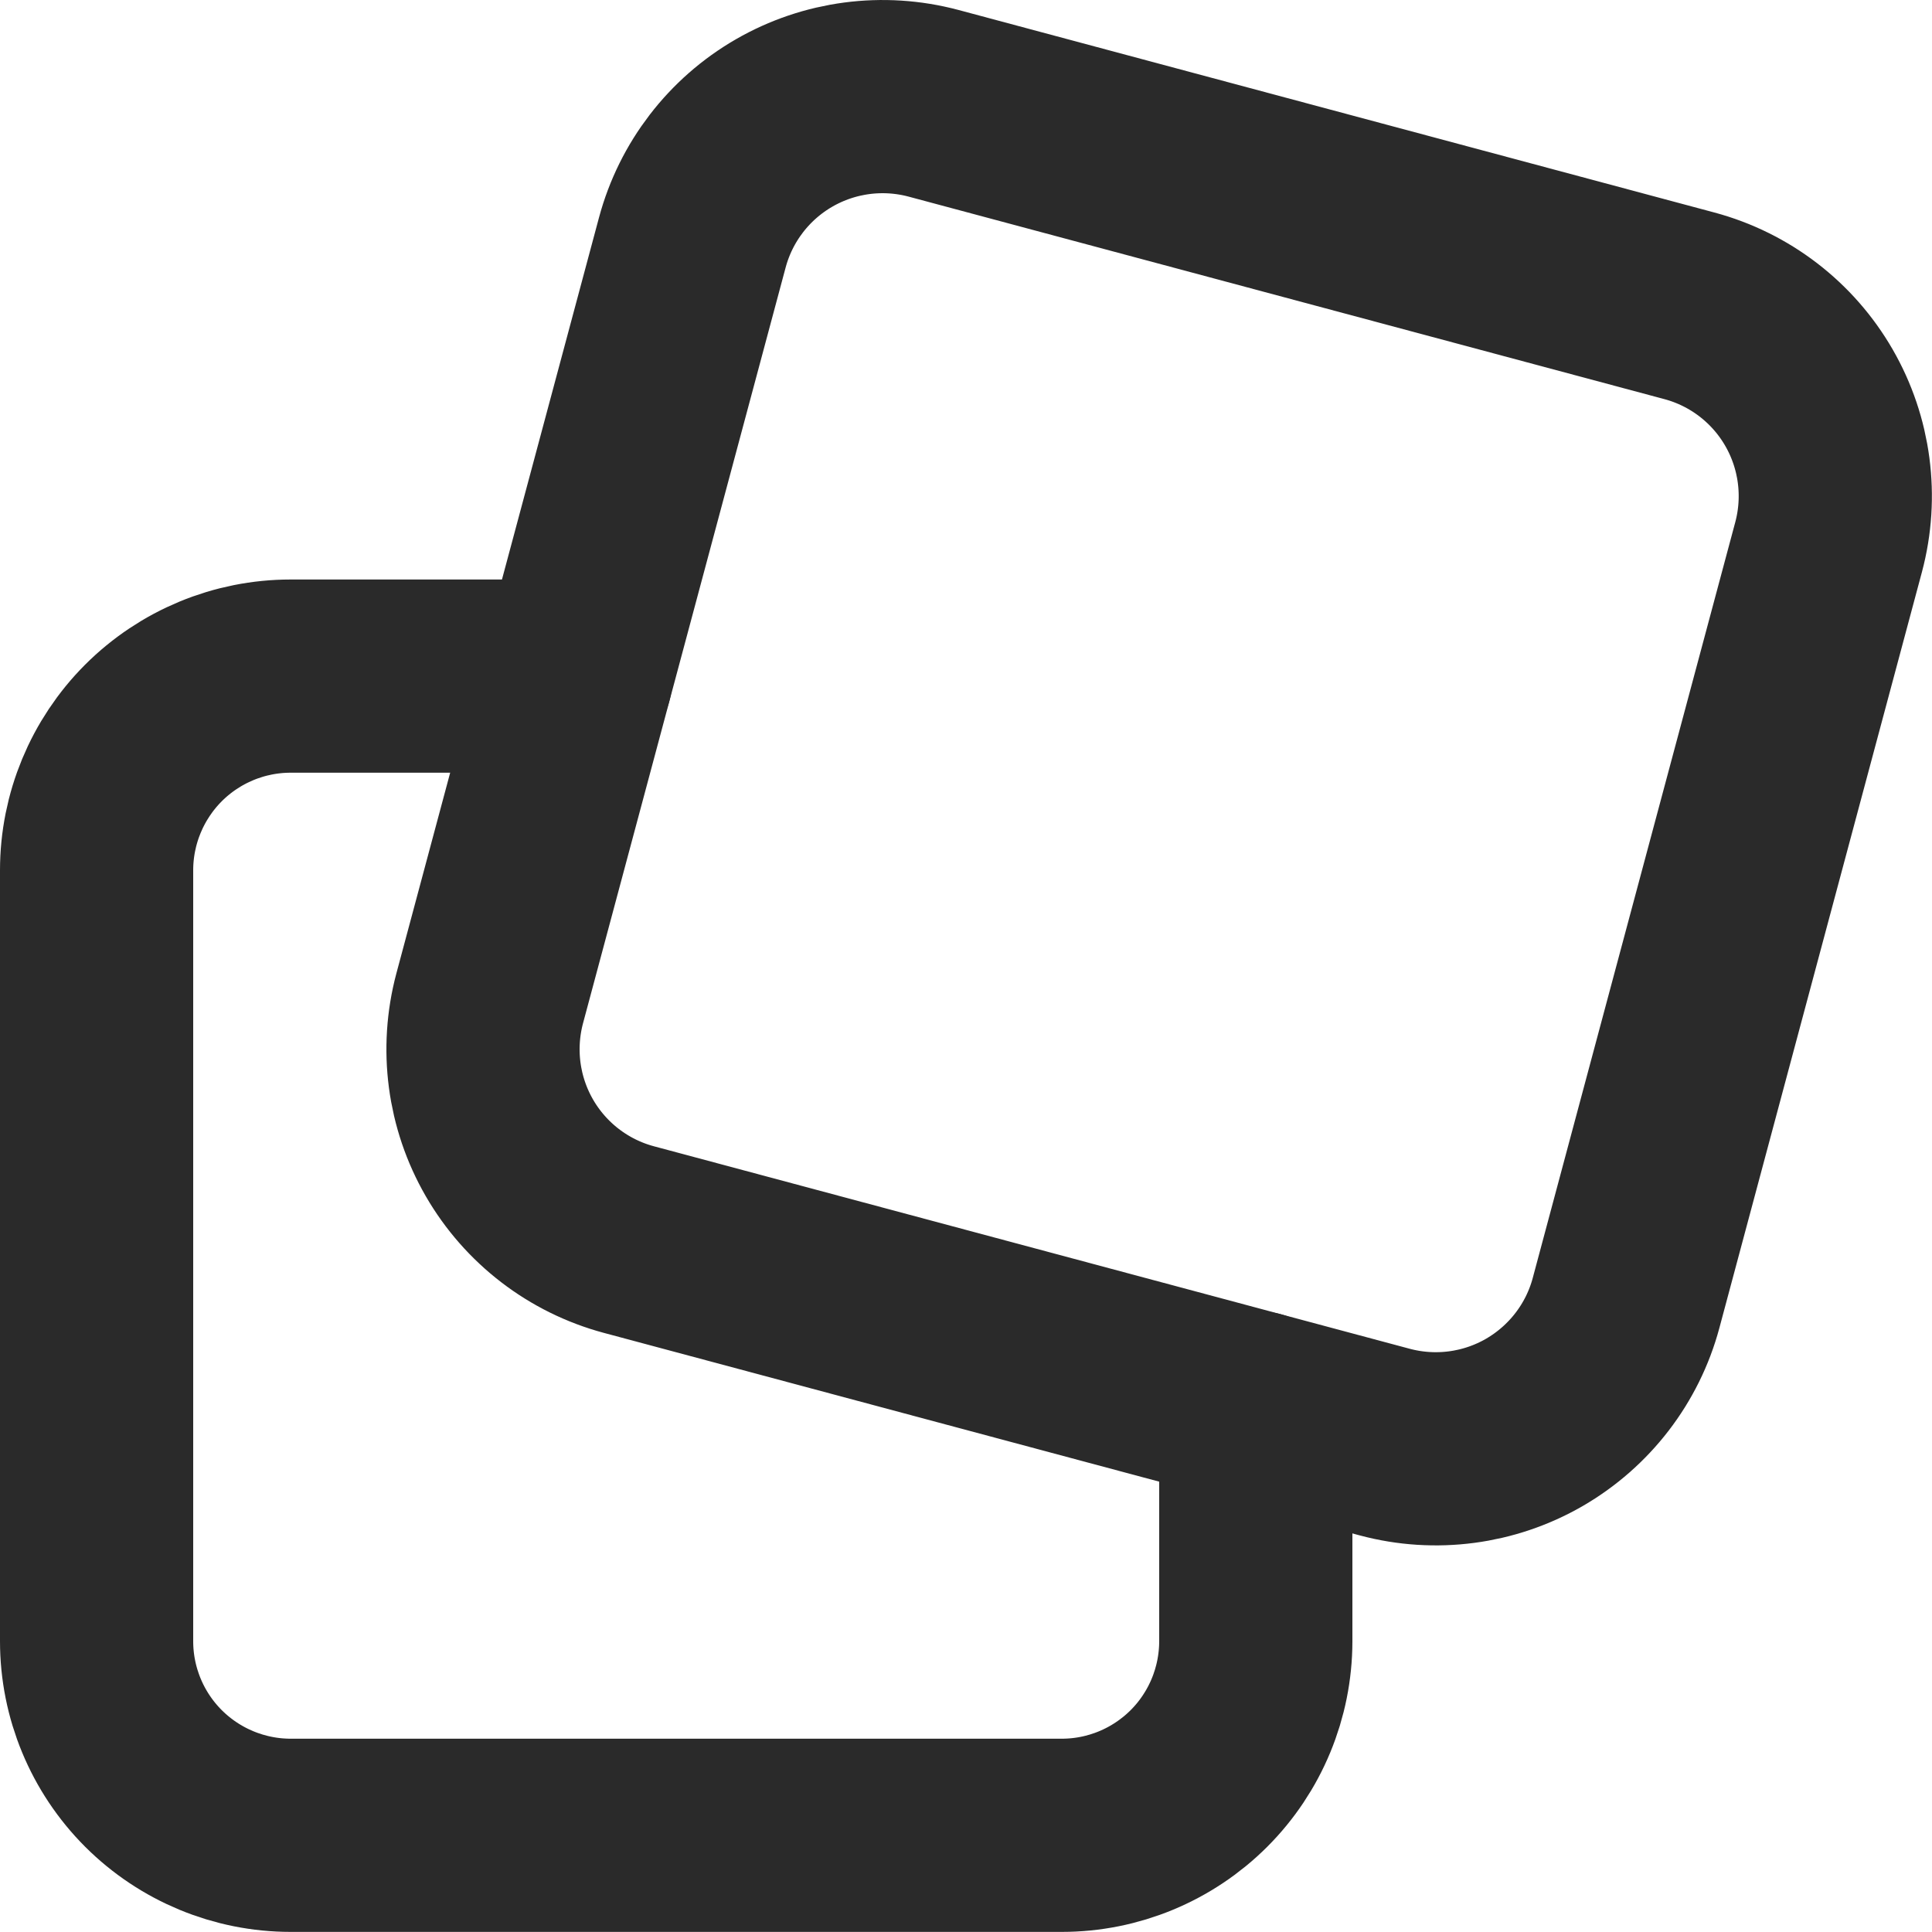
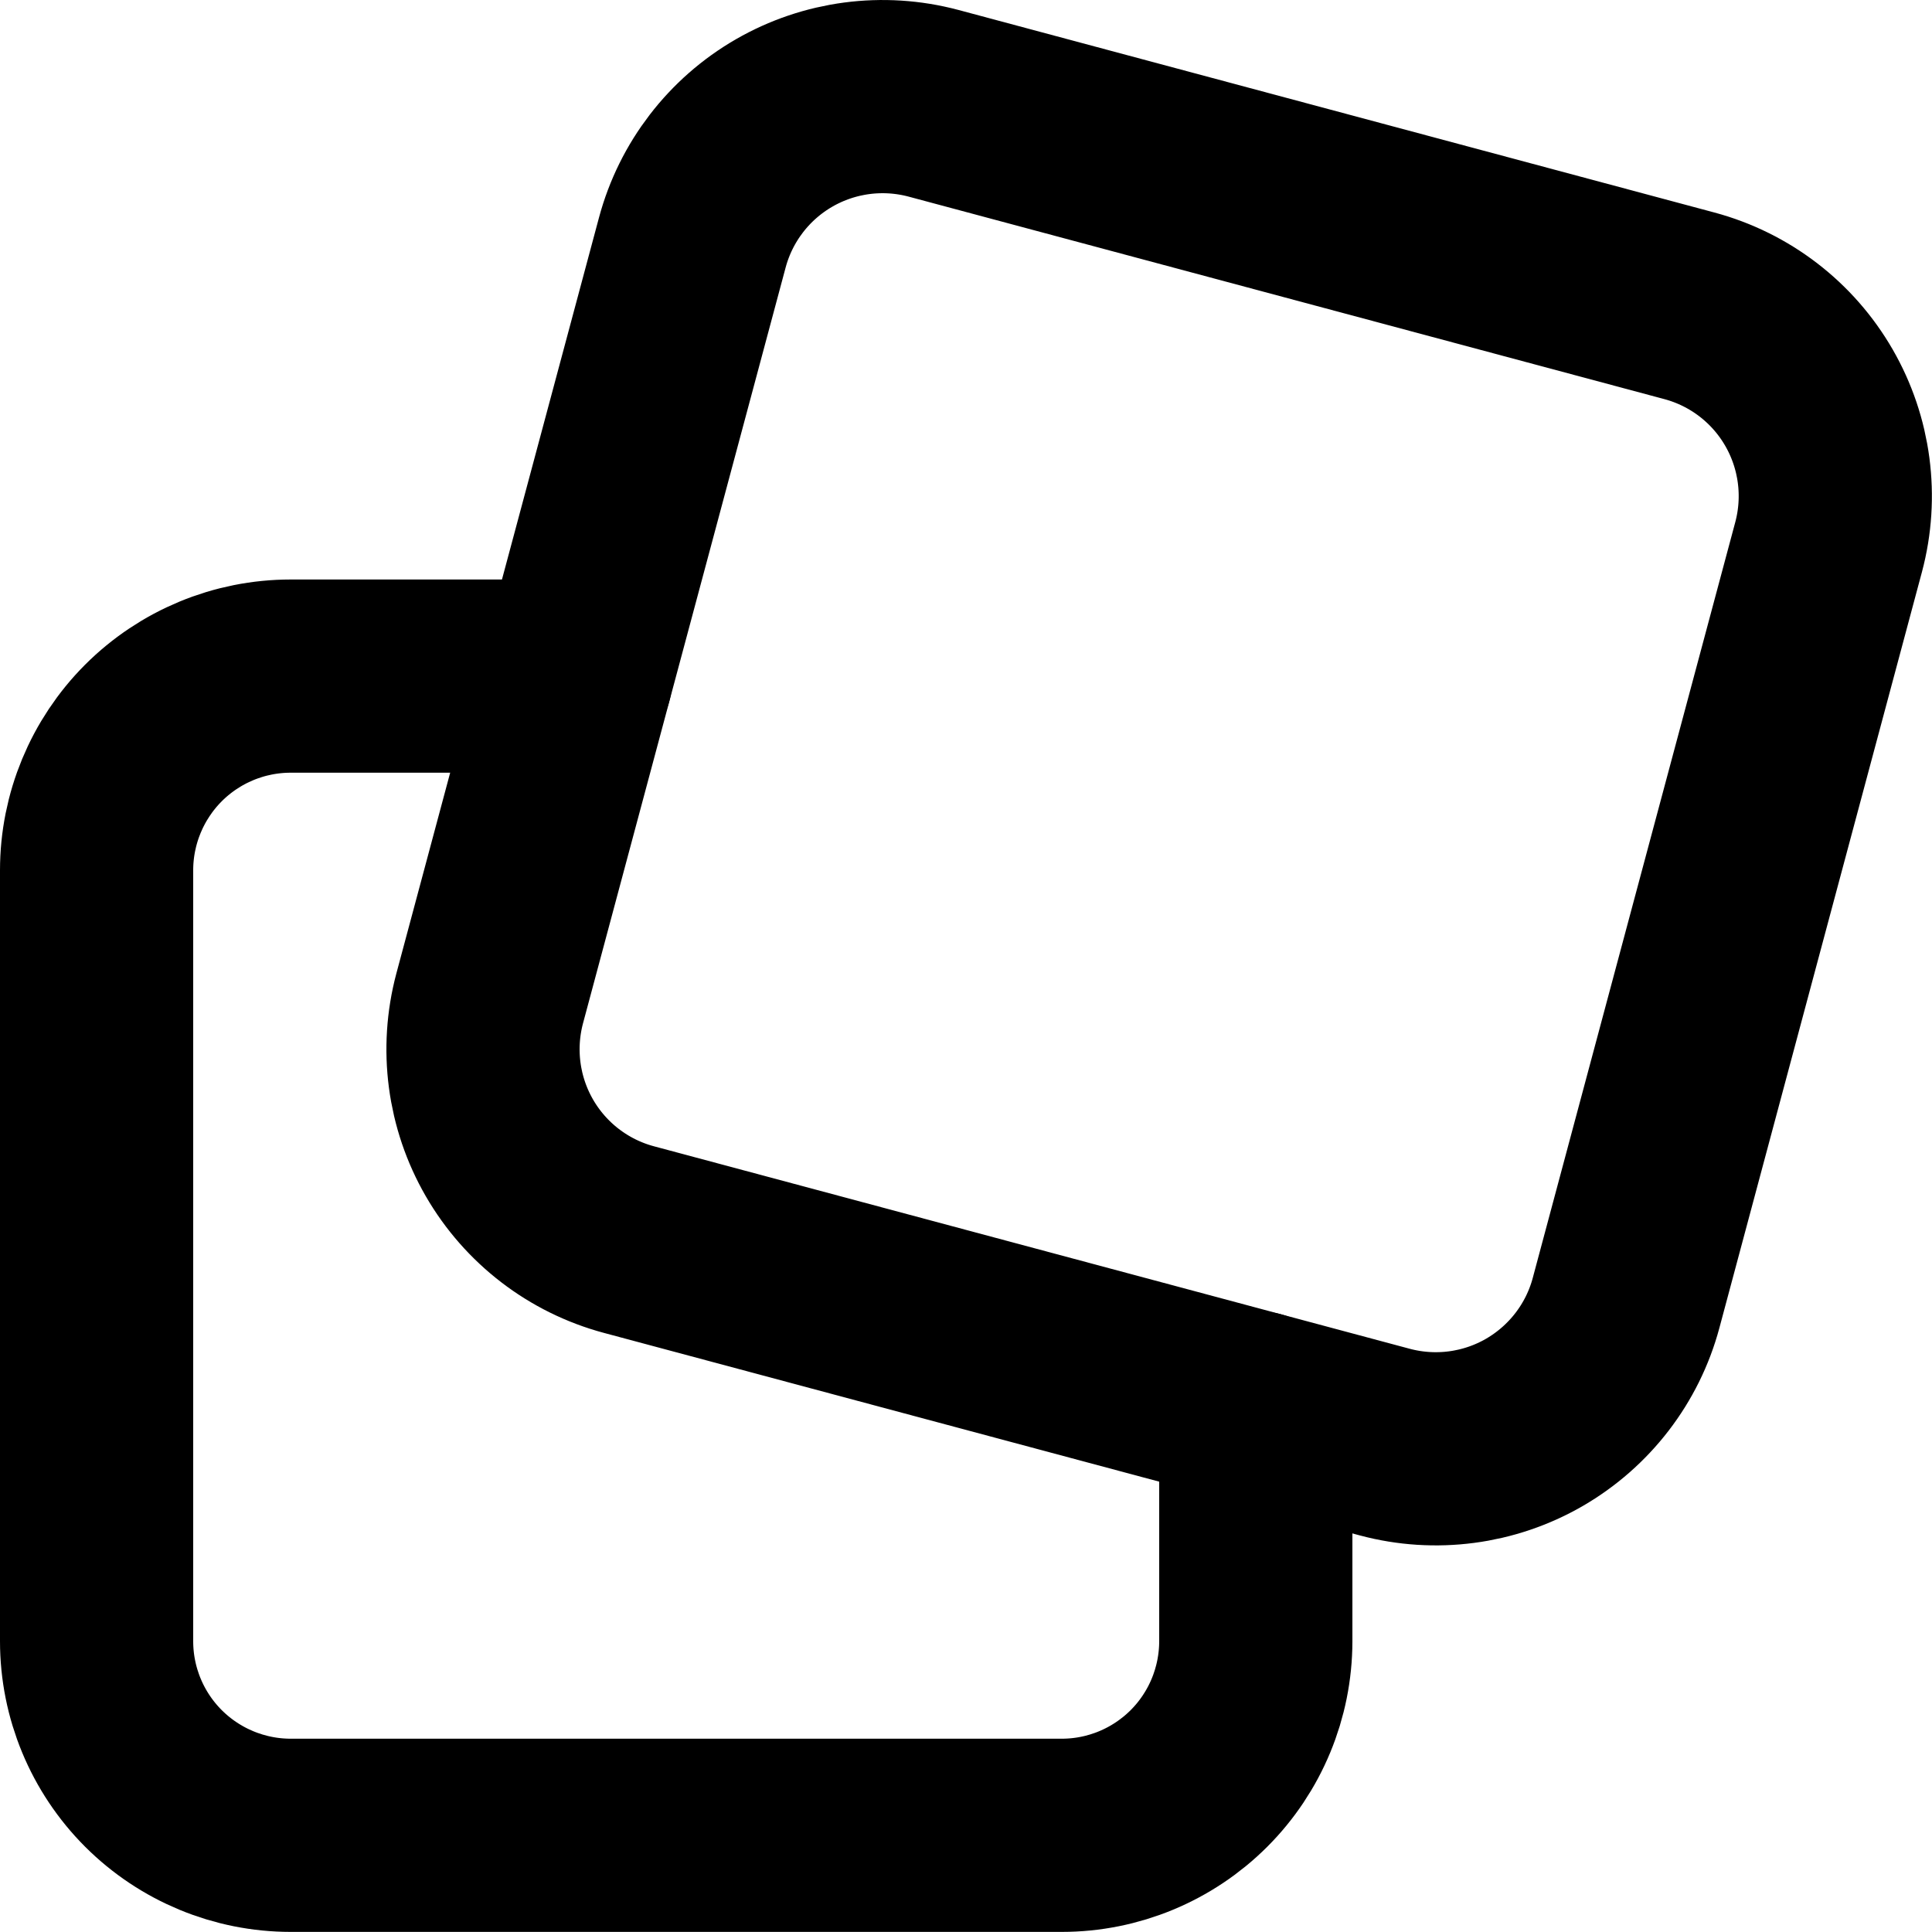
<svg xmlns="http://www.w3.org/2000/svg" width="20" height="20" viewBox="0 0 20 20" fill="none">
-   <path d="M13 14.571V16.991C12.999 17.524 12.788 18.034 12.411 18.411C12.034 18.787 11.524 18.999 10.991 18.999H3.01C2.477 18.999 1.966 18.787 1.589 18.411C1.212 18.034 1 17.523 1 16.99V9.009C1 8.476 1.212 7.965 1.588 7.588C1.965 7.211 2.476 6.999 3.009 6.999H5.963" stroke="#2A2A2A" stroke-width="2" stroke-linecap="round" stroke-linejoin="round" />
-   <path d="M7.167 2.51C7.307 1.988 7.649 1.543 8.117 1.273C8.585 1.003 9.141 0.93 9.663 1.069L17.489 3.166C18.011 3.306 18.456 3.648 18.726 4.116C18.996 4.584 19.069 5.14 18.93 5.662L16.833 13.488C16.693 14.01 16.351 14.454 15.883 14.725C15.415 14.995 14.859 15.068 14.337 14.929L6.51 12.832C5.988 12.692 5.543 12.35 5.273 11.882C5.003 11.414 4.93 10.858 5.069 10.336L7.167 2.51Z" stroke="#2A2A2A" stroke-width="2" stroke-linecap="round" stroke-linejoin="round" />
+   <path d="M13 14.571V16.991C12.999 17.524 12.788 18.034 12.411 18.411C12.034 18.787 11.524 18.999 10.991 18.999H3.01C2.477 18.999 1.966 18.787 1.589 18.411C1.212 18.034 1 17.523 1 16.99V9.009C1 8.476 1.212 7.965 1.588 7.588C1.965 7.211 2.476 6.999 3.009 6.999H5.963" stroke="currentColor" stroke-width="2" stroke-linecap="round" stroke-linejoin="round" />
+   <path d="M7.167 2.51C7.307 1.988 7.649 1.543 8.117 1.273C8.585 1.003 9.141 0.93 9.663 1.069L17.489 3.166C18.011 3.306 18.456 3.648 18.726 4.116C18.996 4.584 19.069 5.14 18.93 5.662L16.833 13.488C16.693 14.01 16.351 14.454 15.883 14.725C15.415 14.995 14.859 15.068 14.337 14.929L6.51 12.832C5.988 12.692 5.543 12.35 5.273 11.882C5.003 11.414 4.93 10.858 5.069 10.336L7.167 2.51Z" stroke="currentColor" stroke-width="2" stroke-linecap="round" stroke-linejoin="round" />
</svg>
